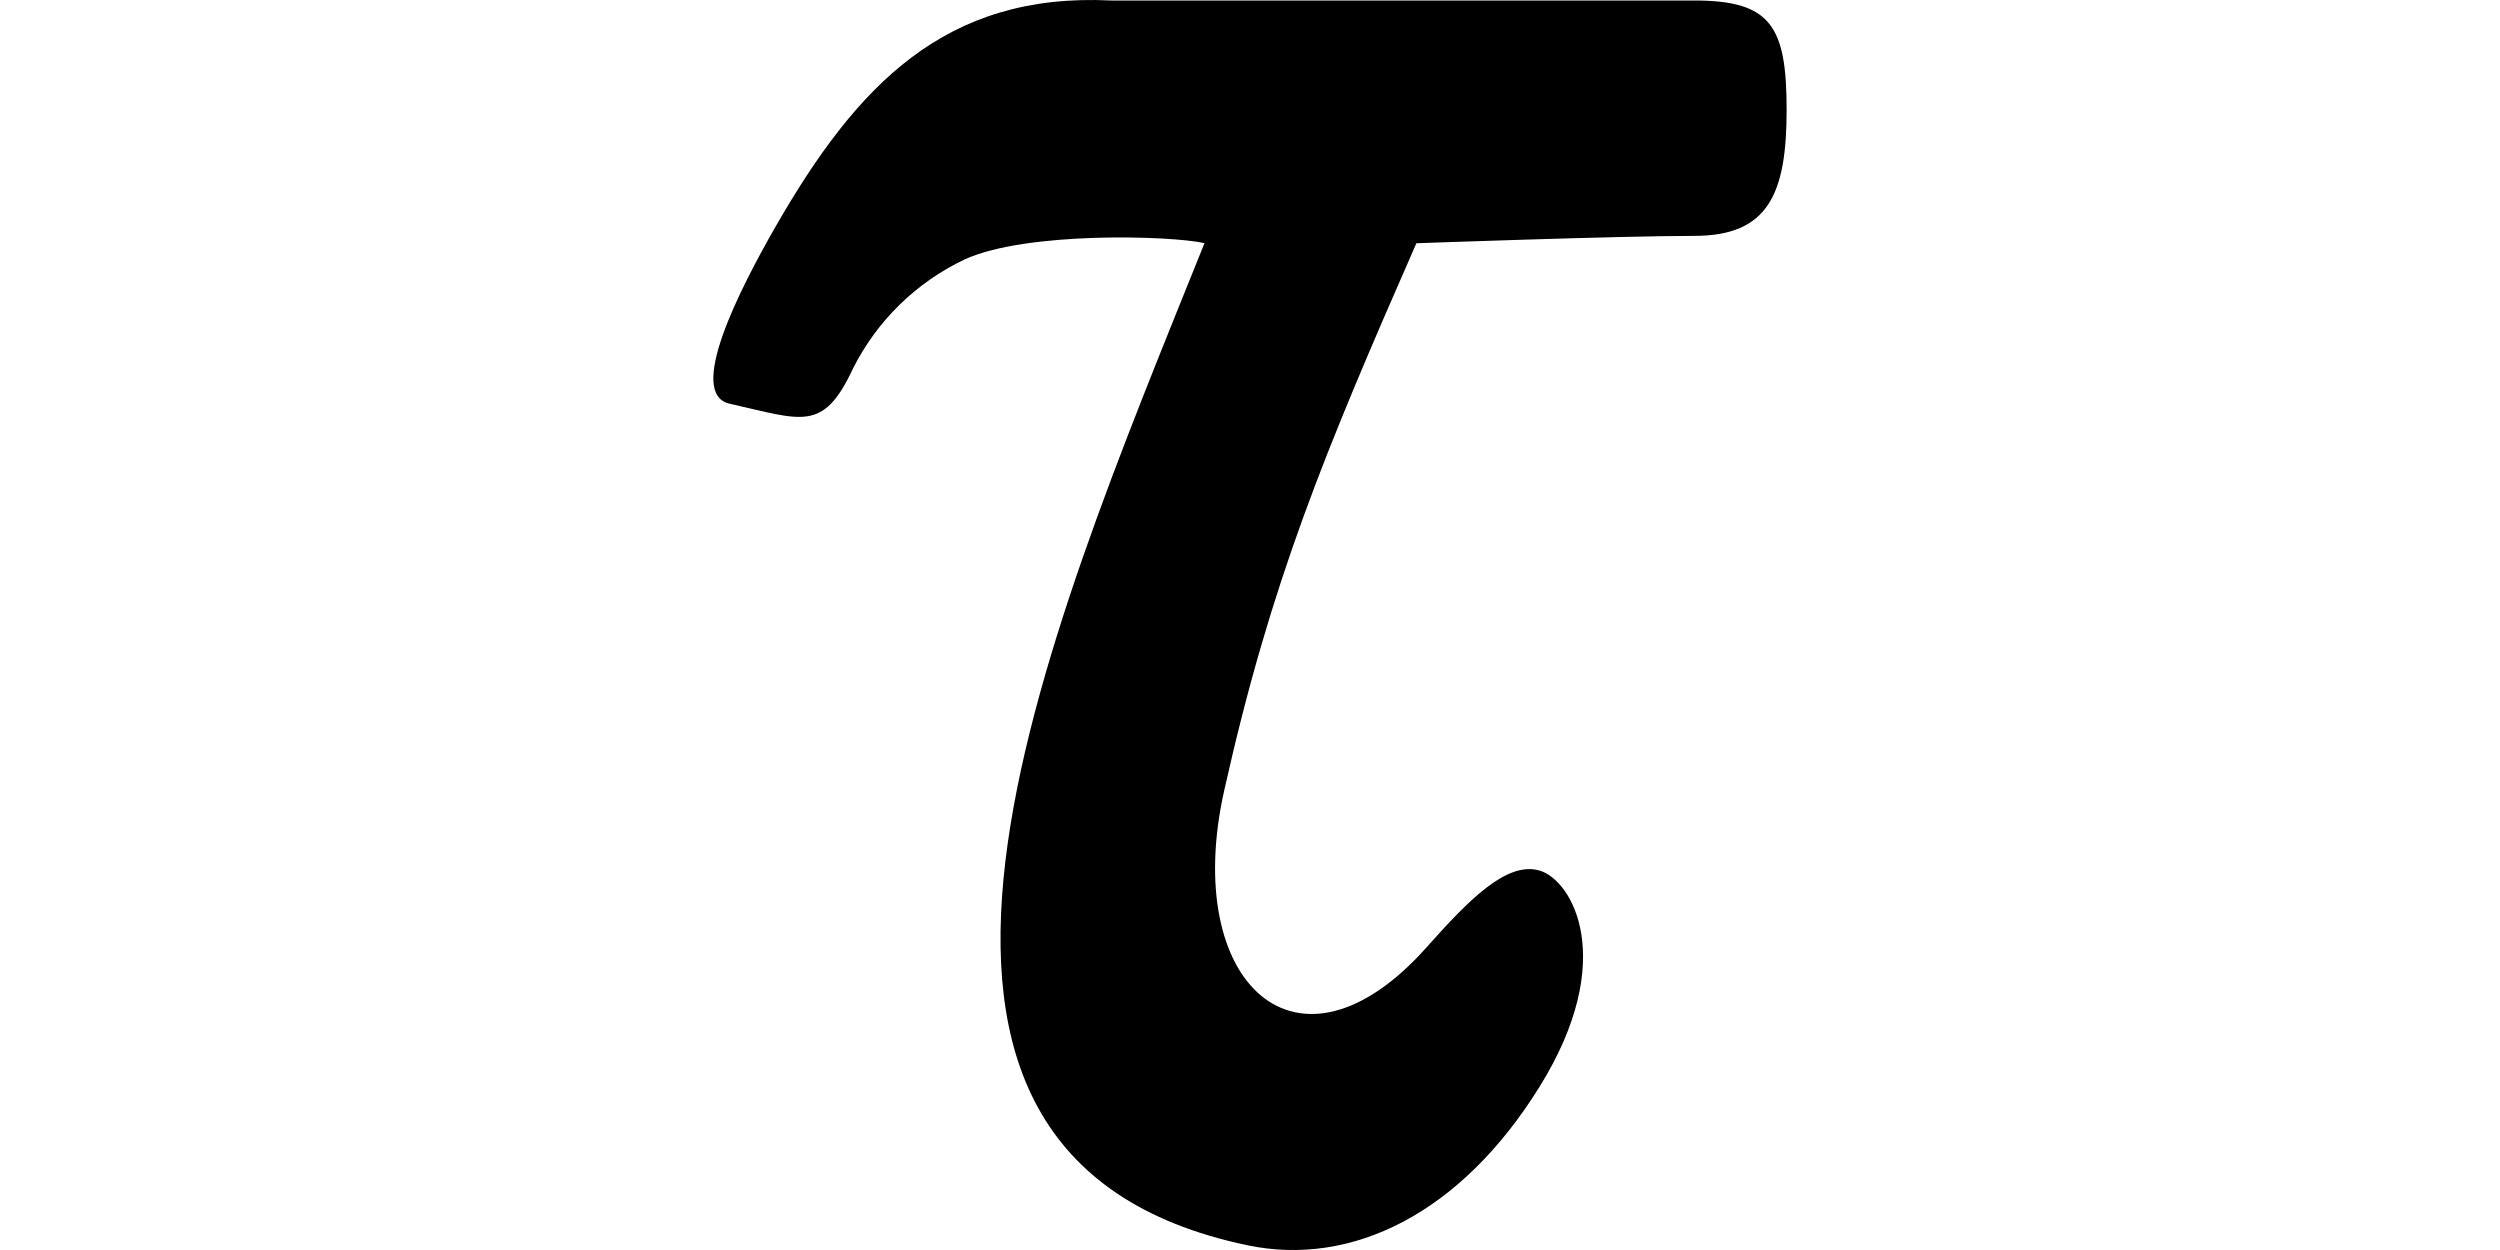
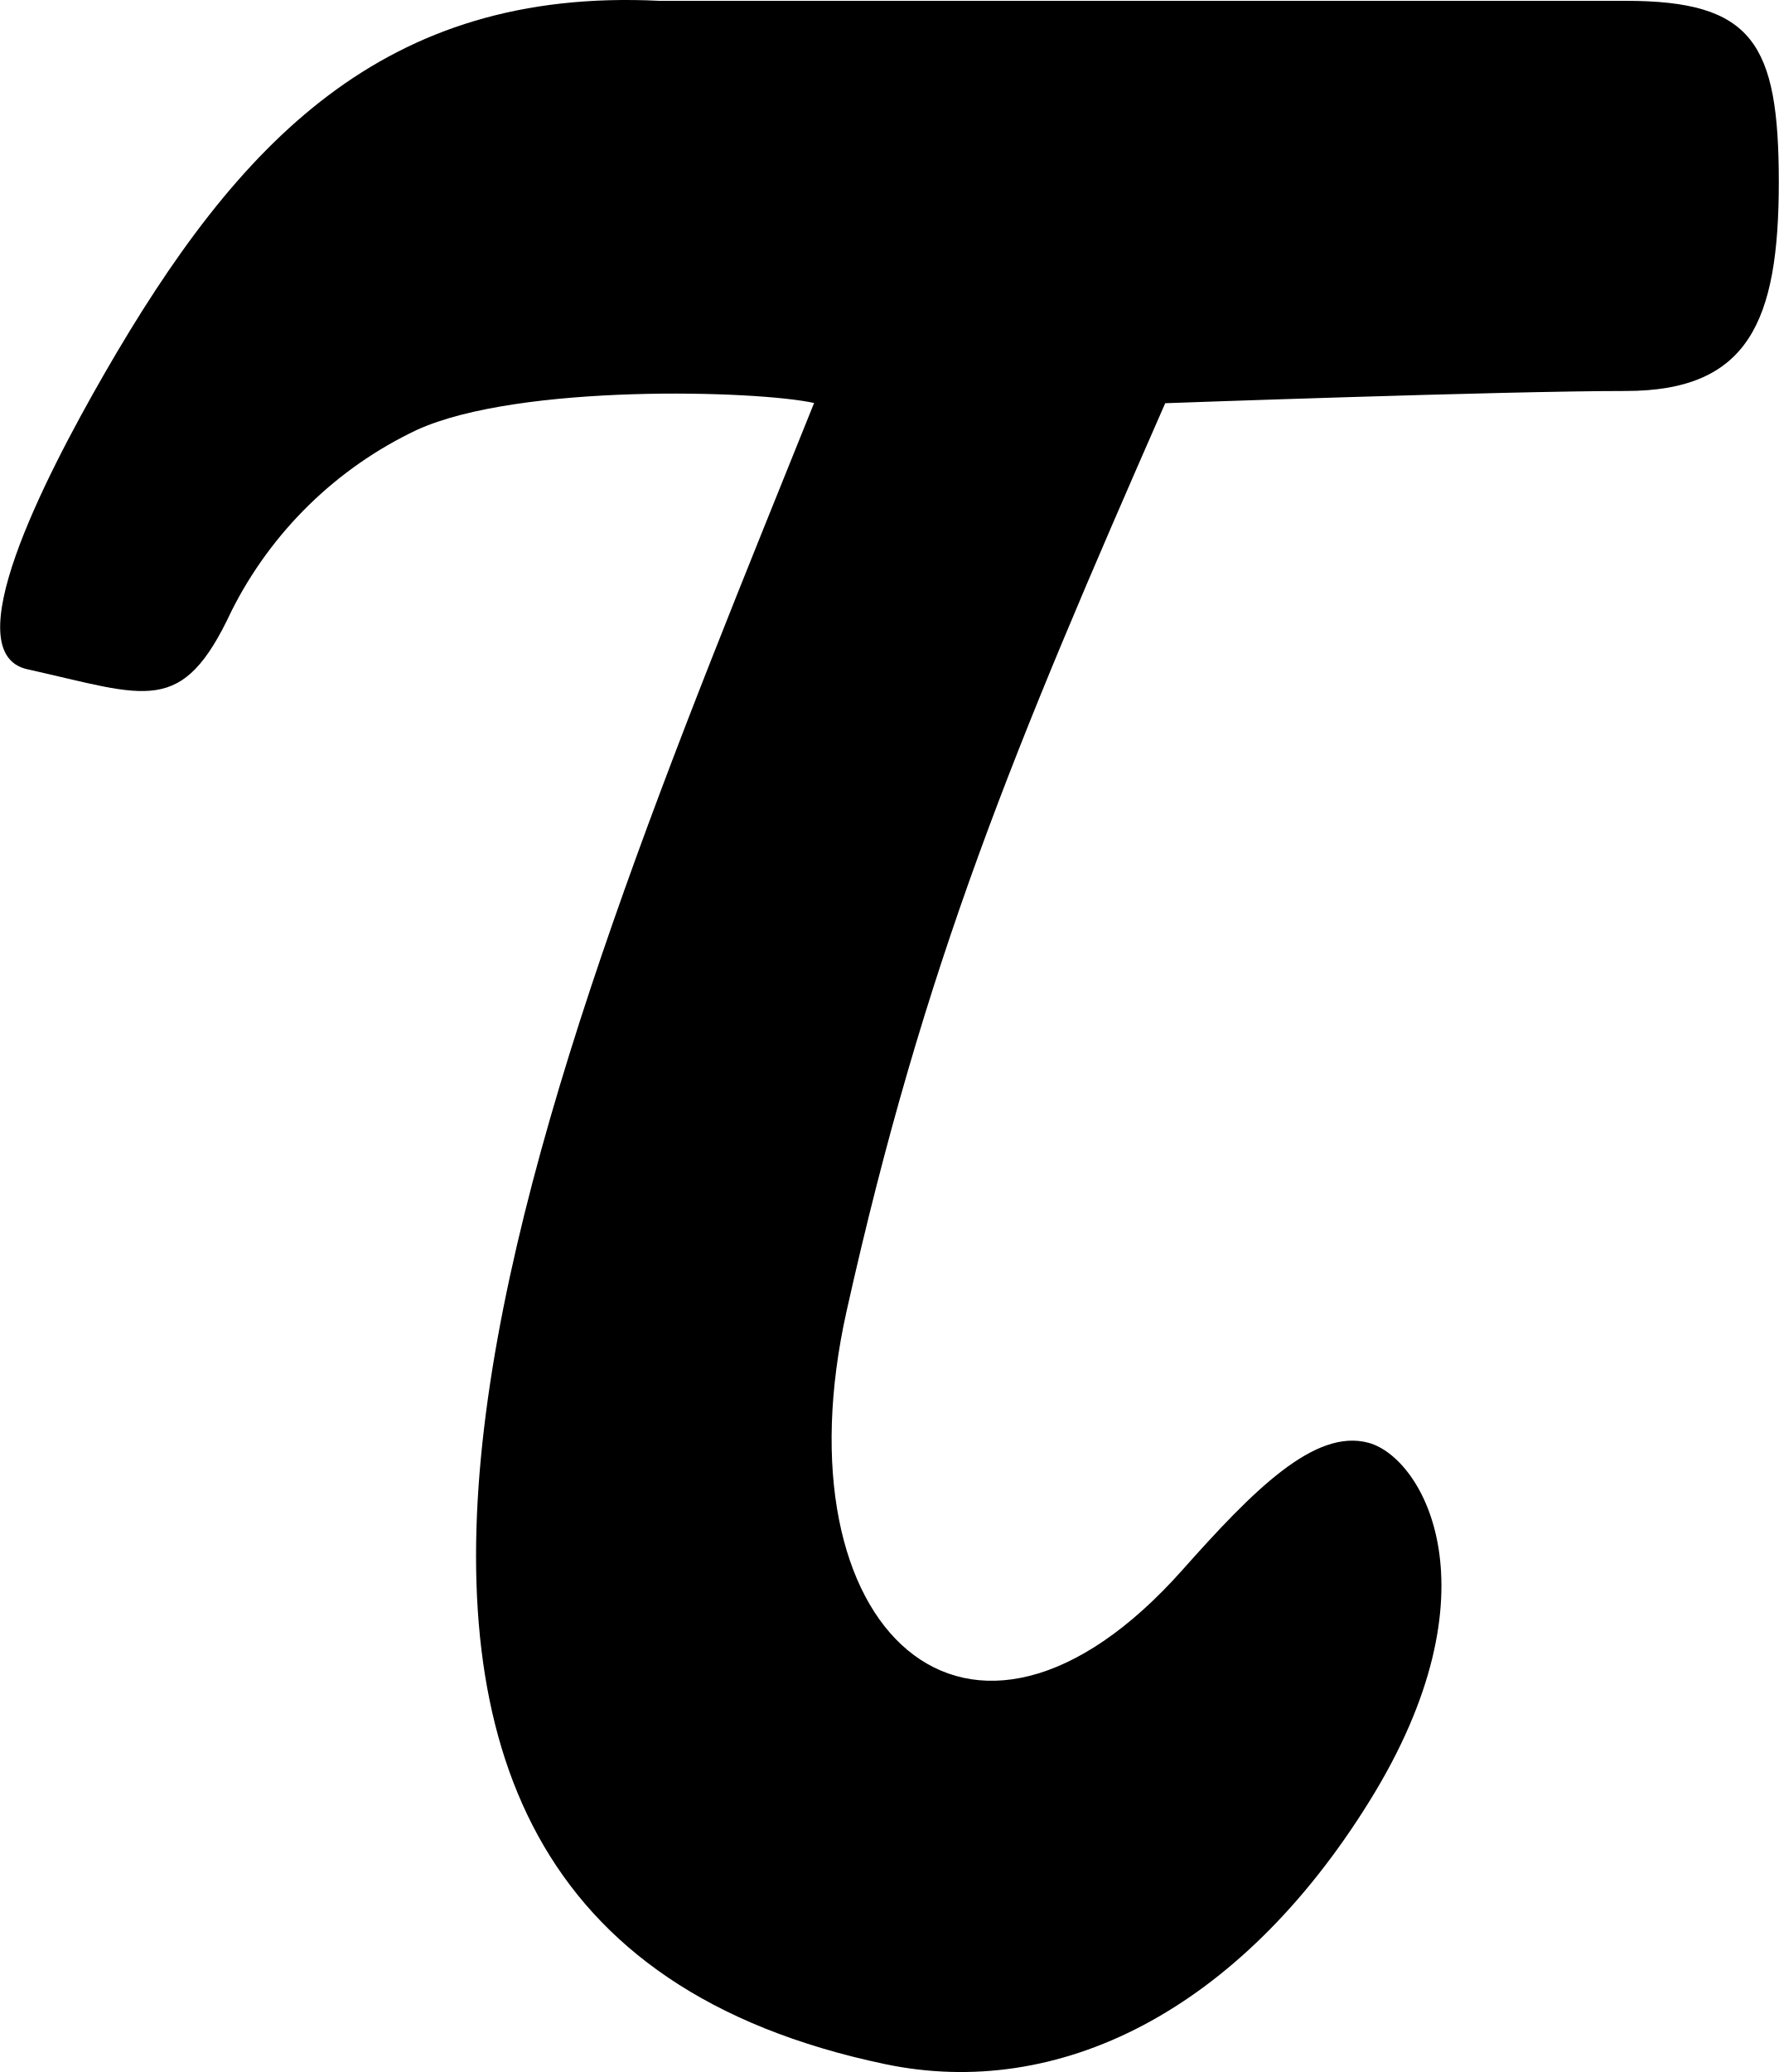
- <svg xmlns="http://www.w3.org/2000/svg" data-name="Layer 2" viewBox="-57.06 0 200 100" width="200" height="100" style="style=&quot;enable-background:new 0 0 200.0 100.0&quot;">
+ <svg xmlns="http://www.w3.org/2000/svg" data-name="Layer 2" viewBox="0 0 85.87 100" width="85.87" height="100" style="style=&quot;enable-background:new 0 0 200.0 100.0&quot;">
  <path d="M85.87 8.79c0 6.72-1.46 10.08-7.39 10.08s-22.23.59-22.23.59c-7.3 16.64-11.63 27.01-15.38 43.81-3.43 15.35 5.87 24.13 16.21 12.5 3.39-3.81 6.39-6.87 9.01-6.13s6.33 7.13.02 17.29c-6.3 10.16-15.03 14.44-23.38 12.69-34.12-7.14-16.37-47.98-3.43-80.17-2.74-.61-14.25-.95-19.18 1.3a19.2 19.2 0 0 0-8.95 8.75c-2.39 5.12-4.06 4.09-9.85 2.8-3.47-.77.7-9.02 3.74-14.3C11.47 6.88 18.51-.62 31.83.04h46.65c6.13 0 7.39 2.03 7.39 8.75" data-name="Layer 1" />
</svg>
